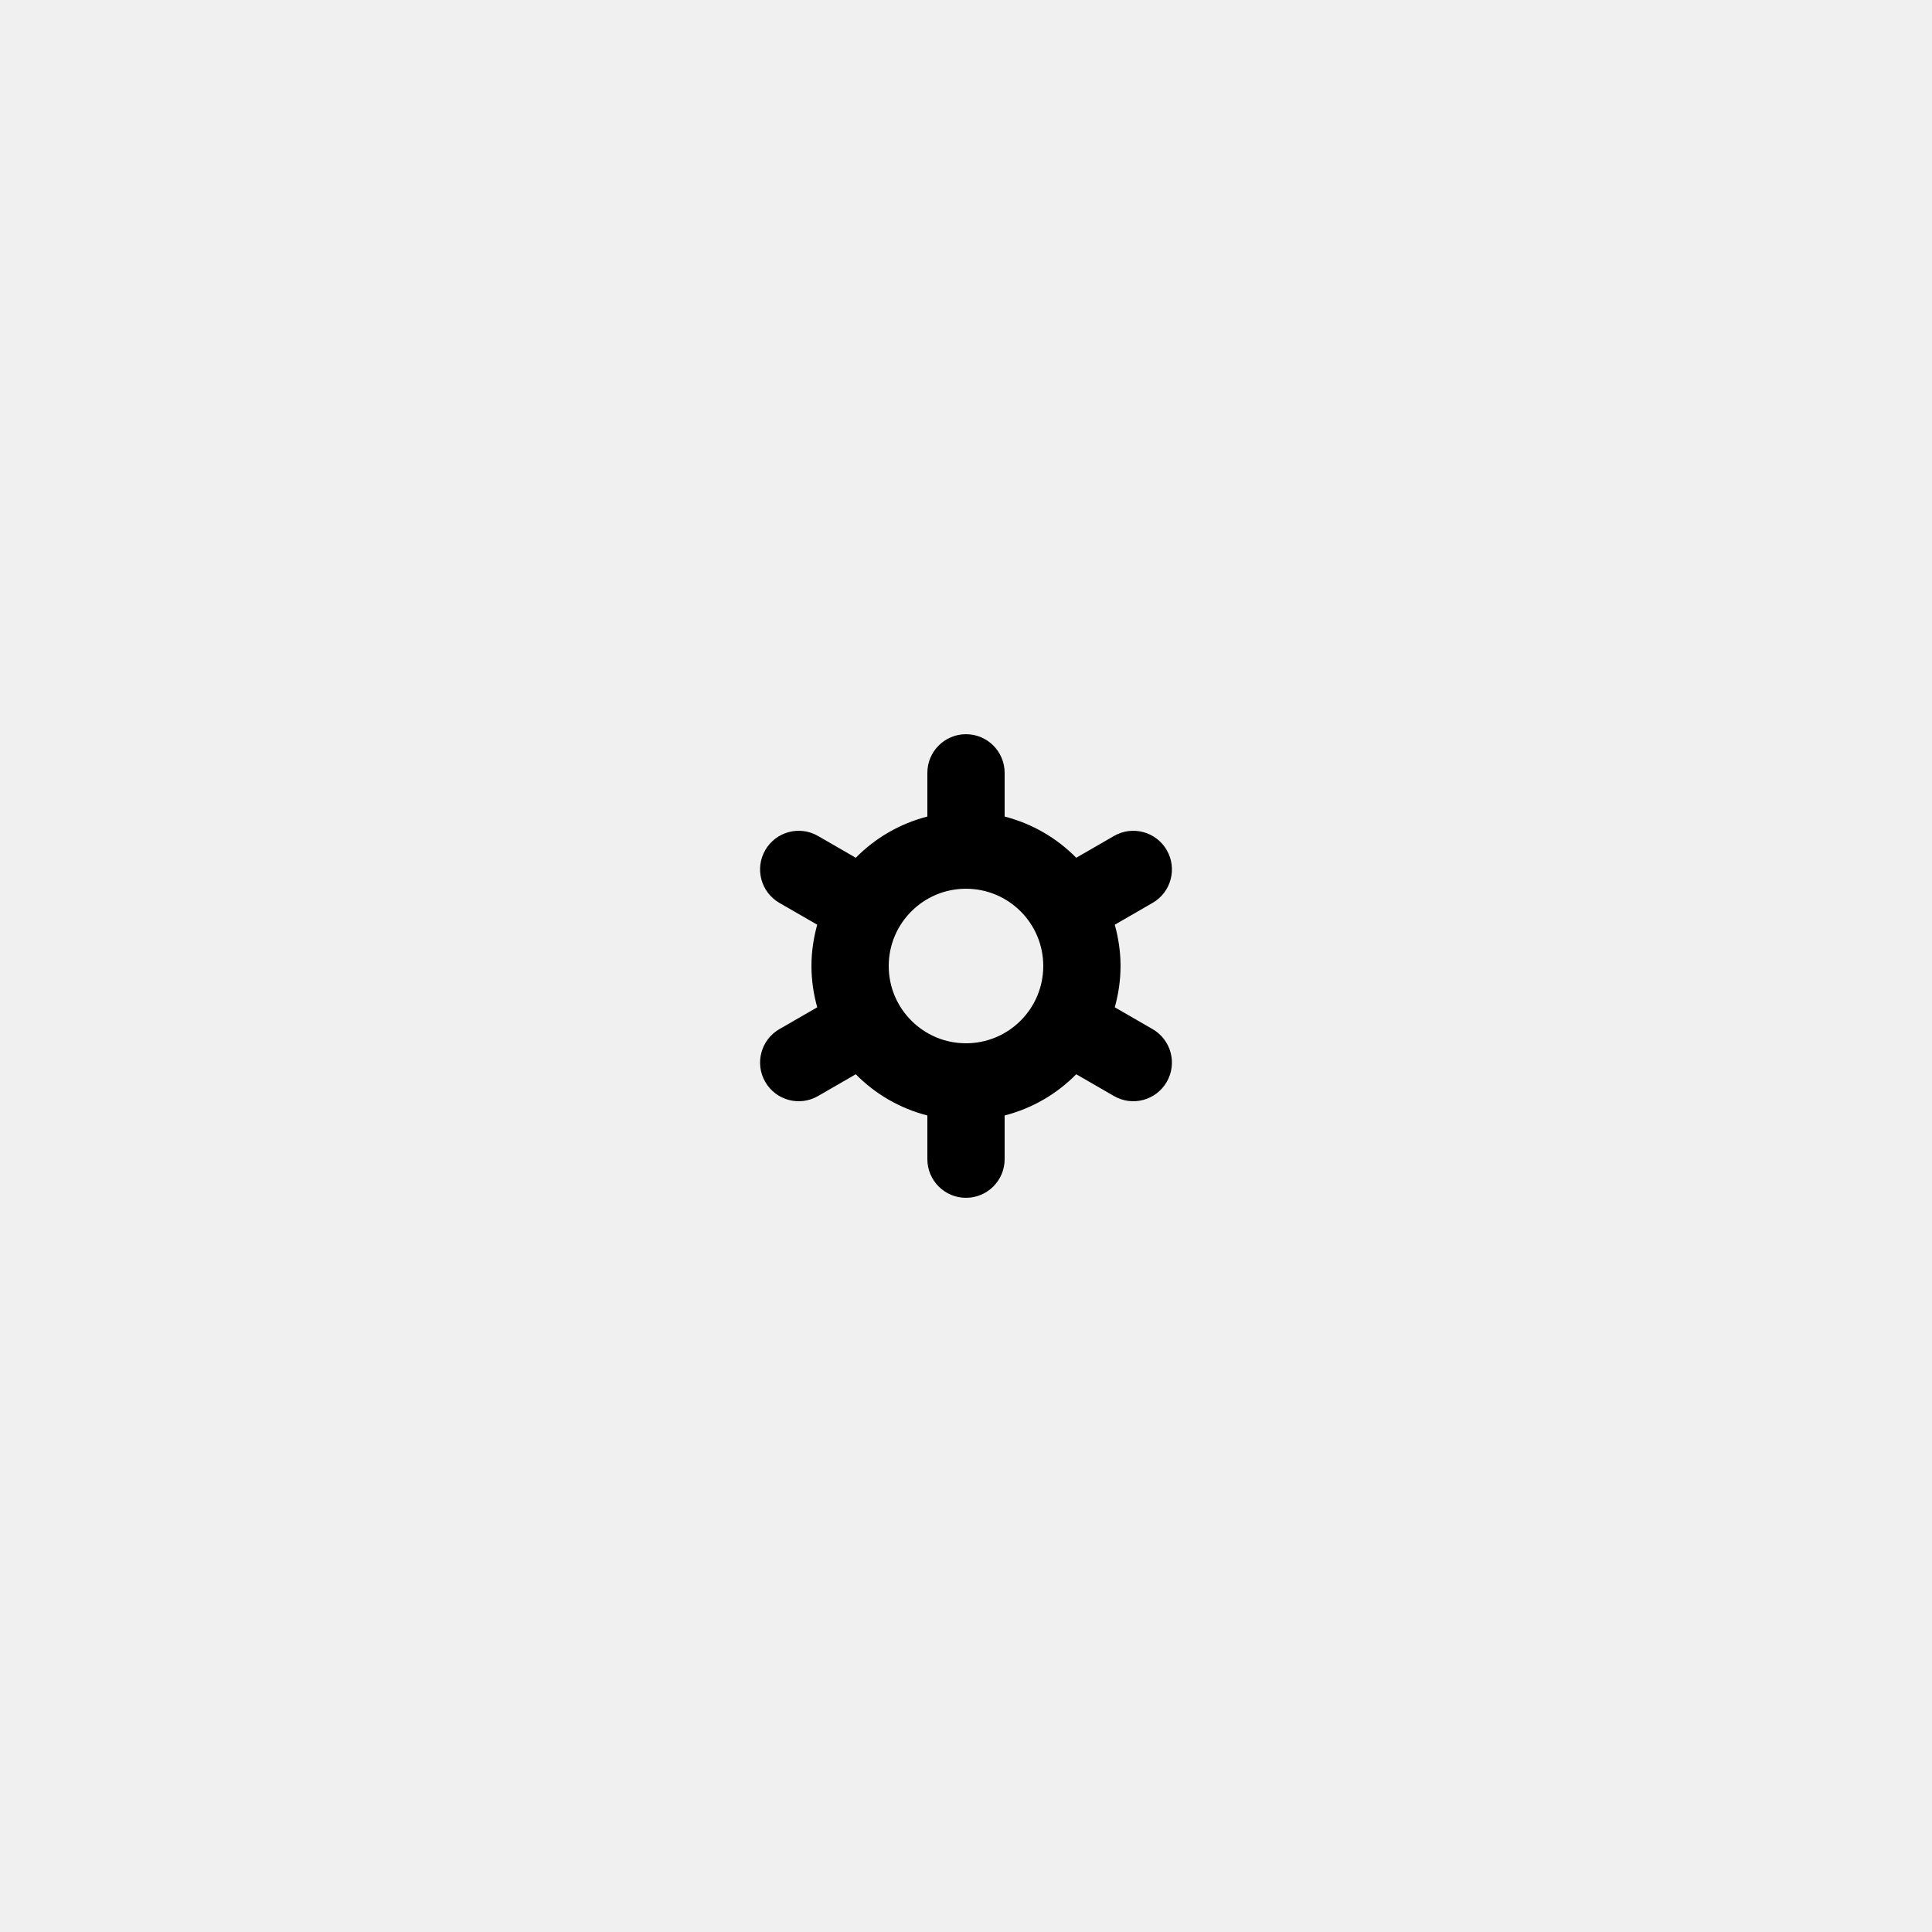
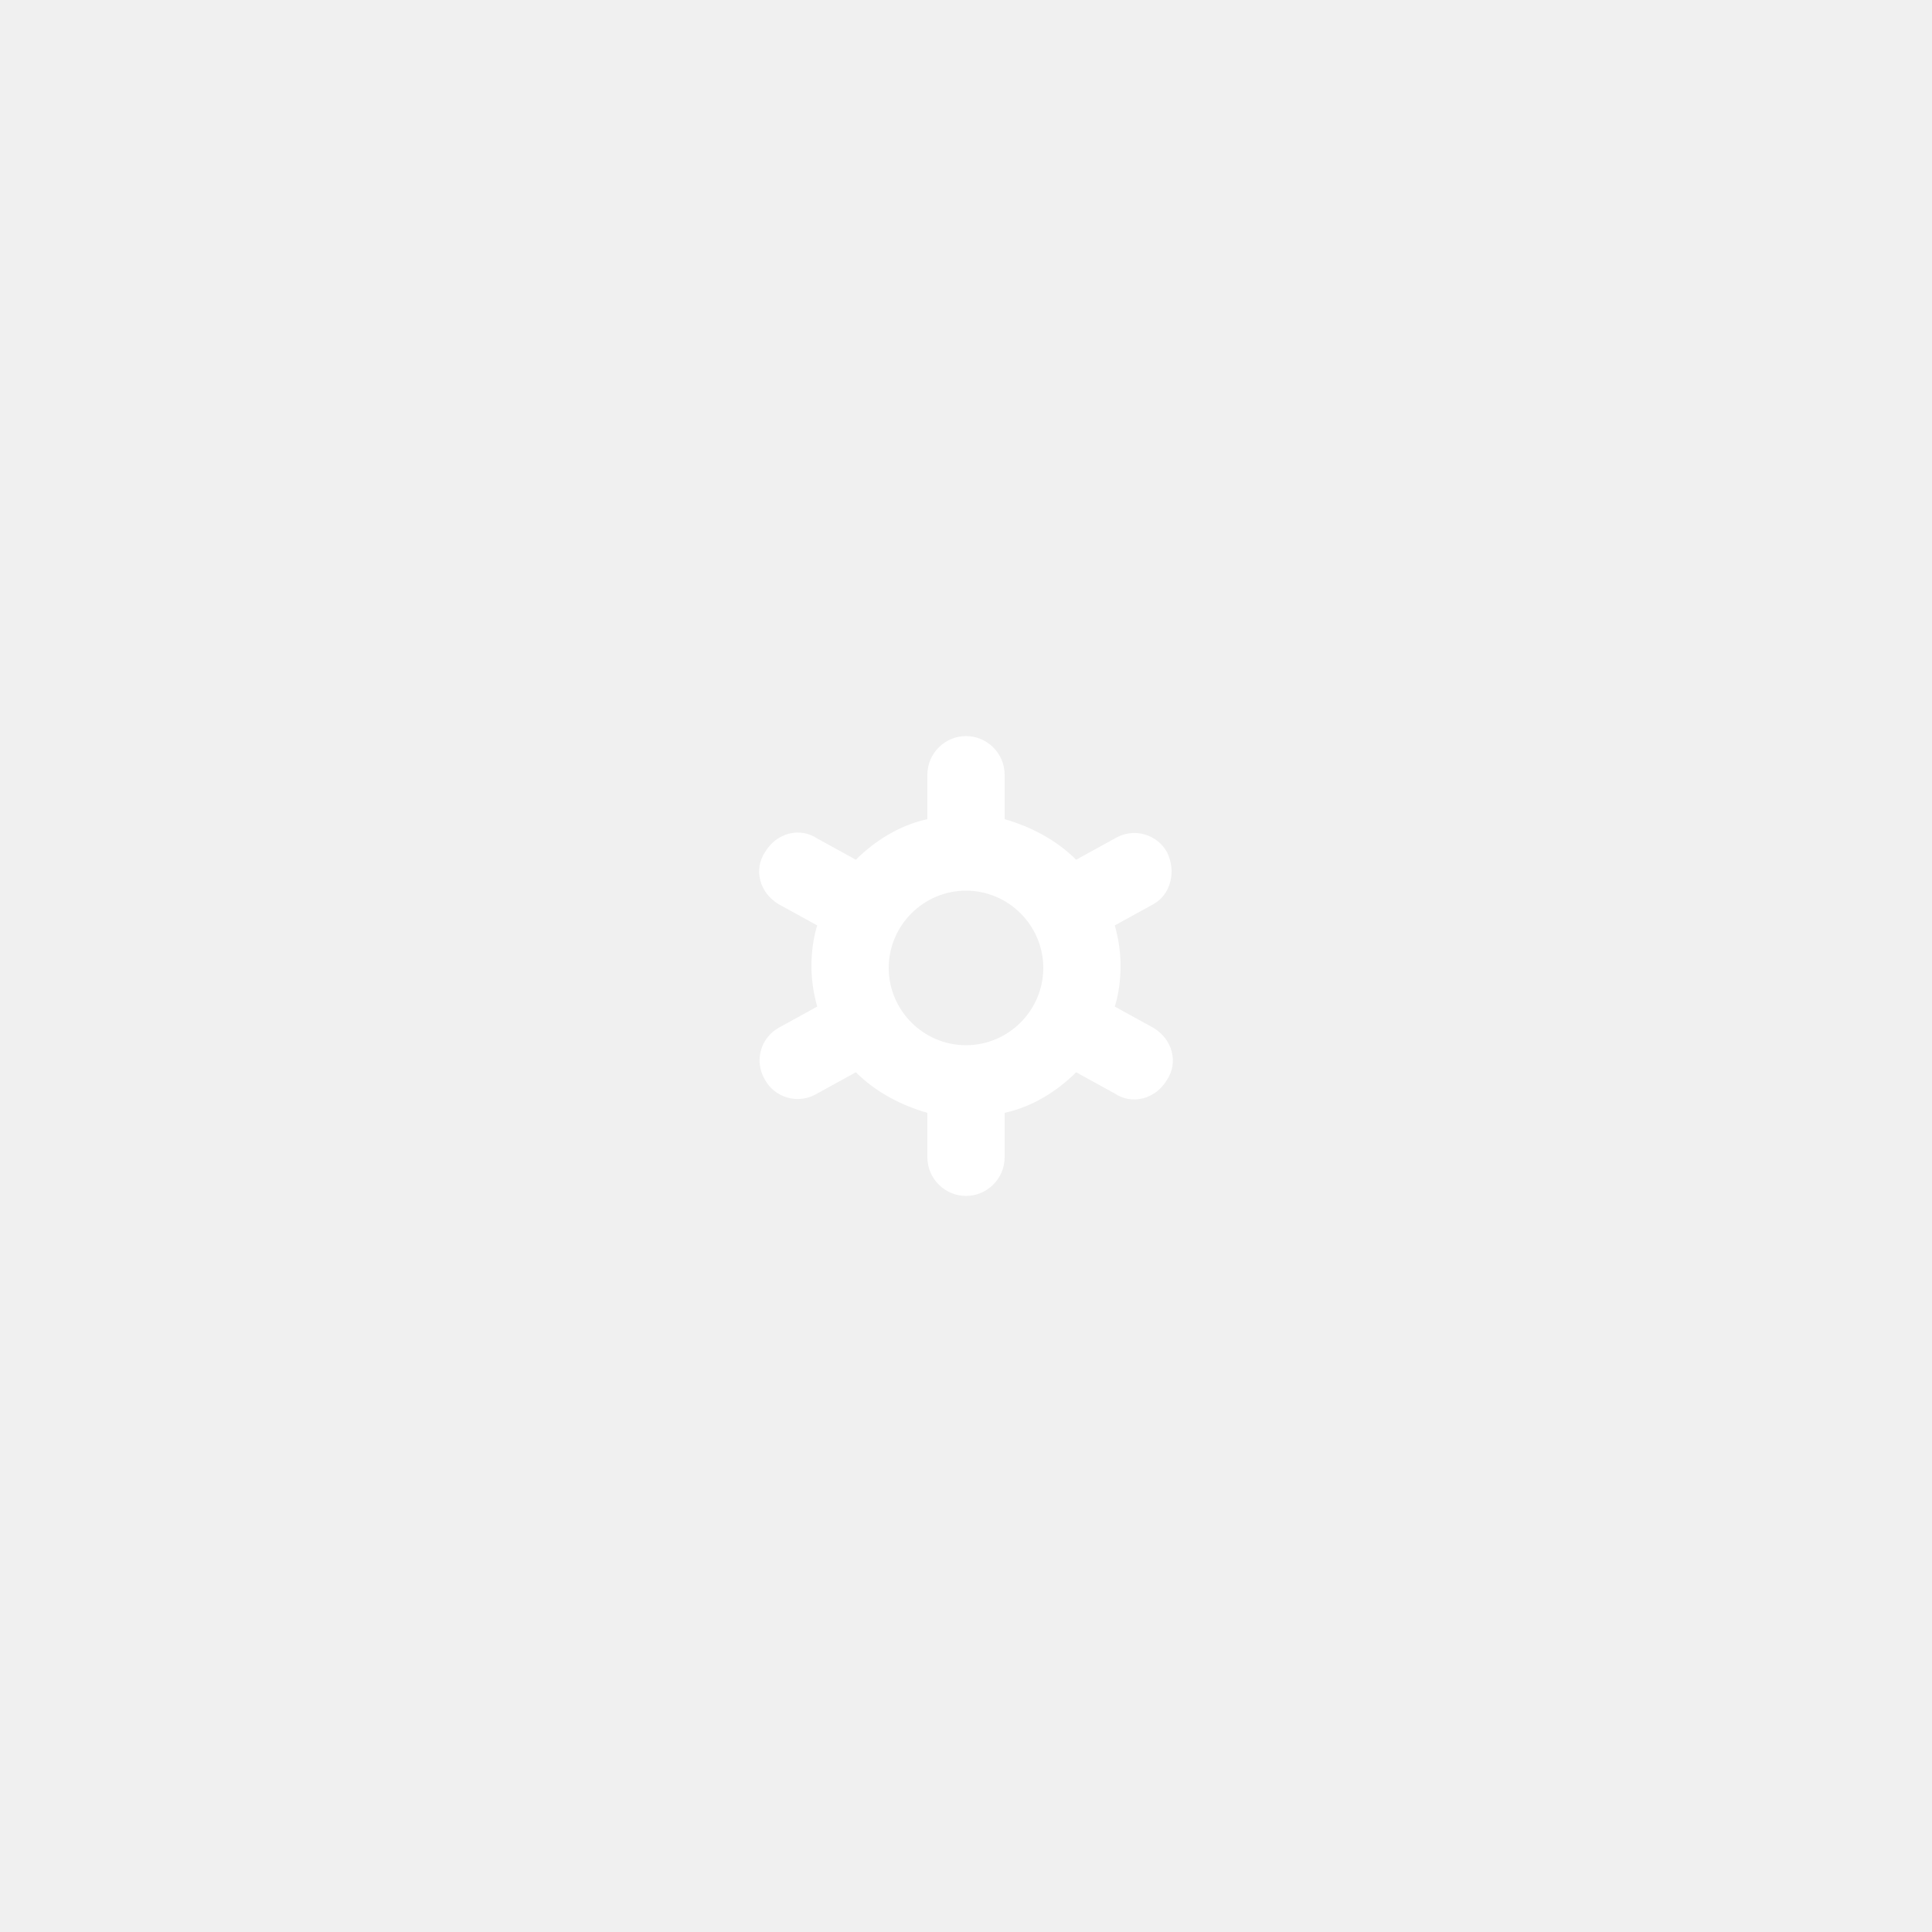
- <svg xmlns="http://www.w3.org/2000/svg" version="1.1" id="Layer_1" x="0px" y="0px" width="100px" height="100px" viewBox="0 0 100 100" enable-background="new 0 0 100 100" xml:space="preserve">
-   <path fill-rule="evenodd" clip-rule="evenodd" d="M59.659,46.733l-1.958,1.13c0.188,0.682,0.298,1.396,0.298,2.137  c0,0.742-0.109,1.456-0.298,2.138l1.958,1.13c0.956,0.553,1.284,1.775,0.731,2.732c-0.552,0.956-1.774,1.284-2.731,0.731  l-1.954-1.128c-1.003,1.02-2.277,1.766-3.705,2.134v2.262c0,1.104-0.896,2-2,2s-2-0.896-2-2v-2.262  c-1.428-0.368-2.703-1.114-3.705-2.134l-1.954,1.128c-0.957,0.553-2.18,0.225-2.731-0.731c-0.553-0.957-0.225-2.18,0.731-2.732  l1.958-1.13c-0.189-0.682-0.298-1.396-0.298-2.138c0-0.741,0.108-1.455,0.298-2.137l-1.958-1.13  c-0.956-0.553-1.284-1.775-0.731-2.732c0.552-0.956,1.774-1.284,2.731-0.731l1.954,1.128c1.002-1.02,2.277-1.766,3.705-2.134v-2.262  c0-1.104,0.896-2,2-2s2,0.896,2,2v2.262c1.428,0.368,2.702,1.114,3.705,2.134l1.954-1.128c0.957-0.553,2.18-0.225,2.731,0.731  C60.943,44.958,60.615,46.181,59.659,46.733z M50,46.001c-2.209,0-4,1.791-4,3.999c0,2.209,1.791,4,4,4s3.999-1.791,3.999-4  C53.999,47.792,52.209,46.001,50,46.001z" />
+ <svg xmlns="http://www.w3.org/2000/svg" version="1.1" id="Layer_1" x="0px" y="0px" viewBox="-255 347 100 100" style="enable-background:new -255 347 100 100;" xml:space="preserve">
+   <style type="text/css">
+ 	.st0{fill:#FFFFFF;}
+ </style>
+   <g>
+     <path class="st0" d="M-195.3,393.8l-2,1.1c0.2,0.7,0.3,1.4,0.3,2.1s-0.1,1.5-0.3,2.1l2,1.1c1,0.6,1.3,1.8,0.7,2.7   c-0.6,1-1.8,1.3-2.7,0.7l-2-1.1c-1,1-2.3,1.8-3.7,2.1v2.3c0,1.1-0.9,2-2,2s-2-0.9-2-2v-2.3c-1.4-0.4-2.7-1.1-3.7-2.1l-2,1.1   c-1,0.6-2.2,0.2-2.7-0.7c-0.6-1-0.2-2.2,0.7-2.7l2-1.1c-0.2-0.7-0.3-1.4-0.3-2.1s0.1-1.5,0.3-2.1l-2-1.1c-1-0.6-1.3-1.8-0.7-2.7   c0.6-1,1.8-1.3,2.7-0.7l2,1.1c1-1,2.3-1.8,3.7-2.1v-2.3c0-1.1,0.9-2,2-2s2,0.9,2,2v2.3c1.4,0.4,2.7,1.1,3.7,2.1l2-1.1   c1-0.6,2.2-0.2,2.7,0.7C-194.1,392.1-194.4,393.3-195.3,393.8z M-205,393.1c-2.2,0-4,1.8-4,4s1.8,4,4,4s4-1.8,4-4   S-202.8,393.1-205,393.1z" />
+   </g>
</svg>
